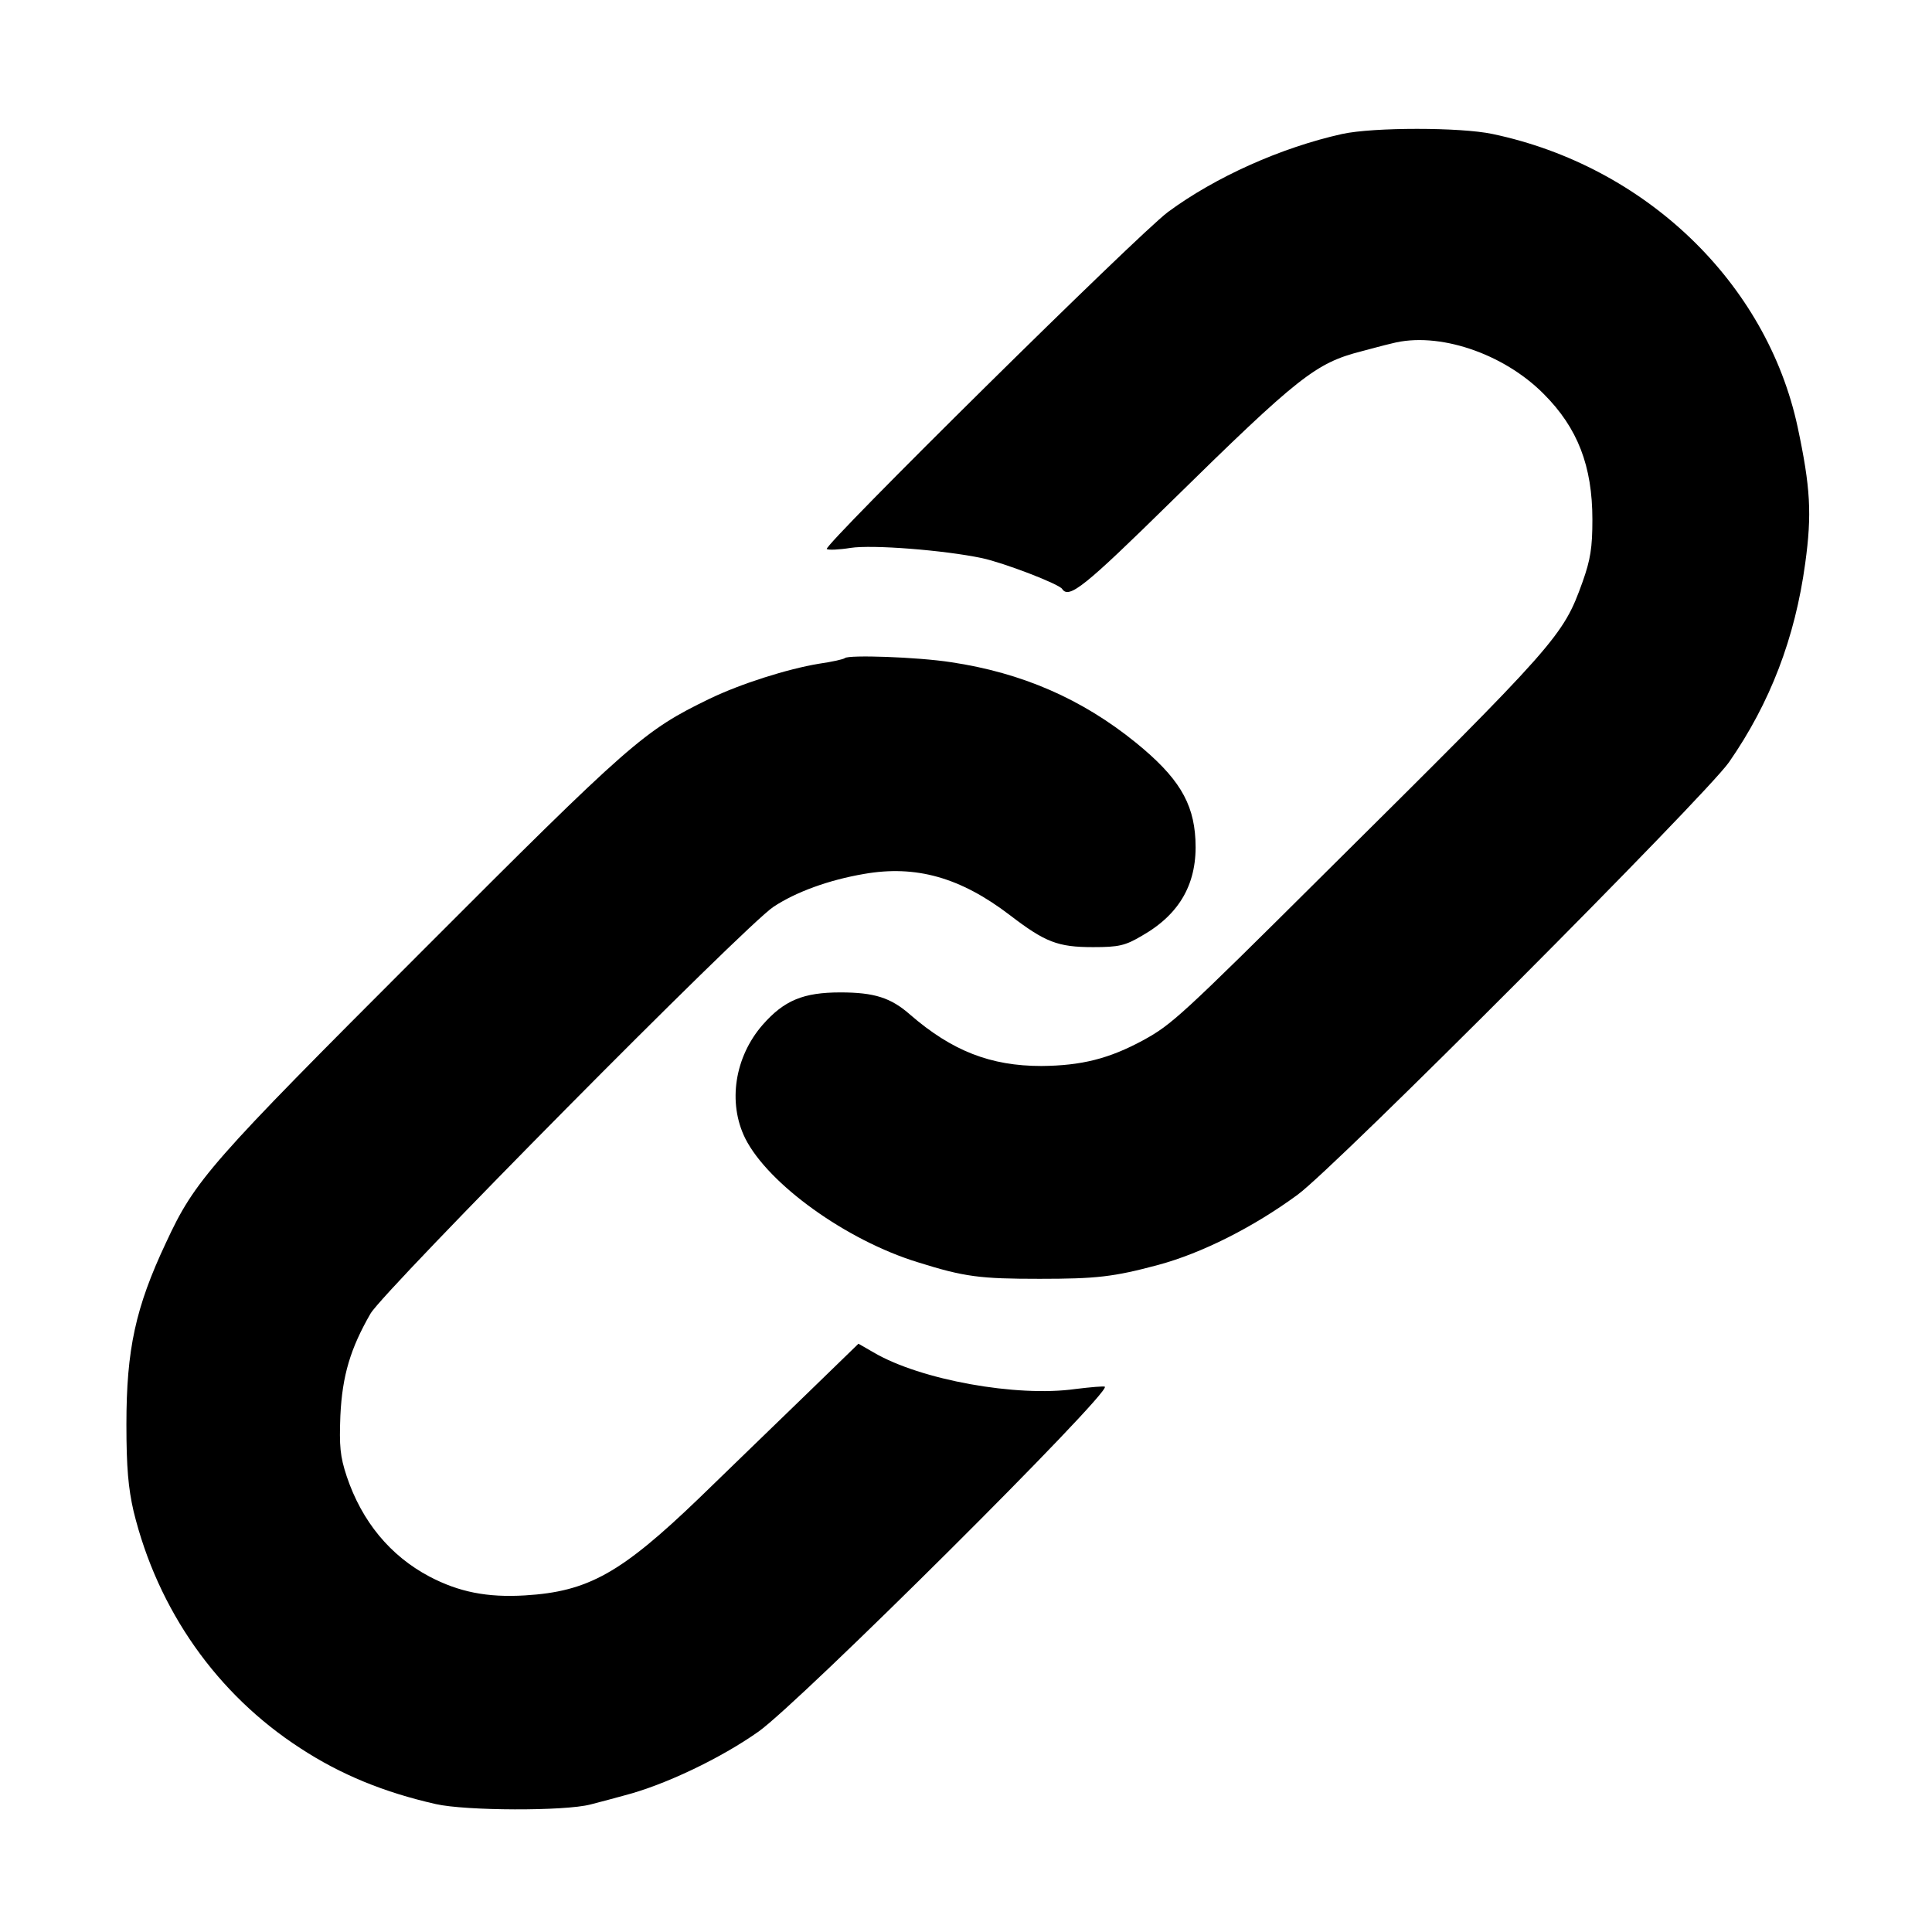
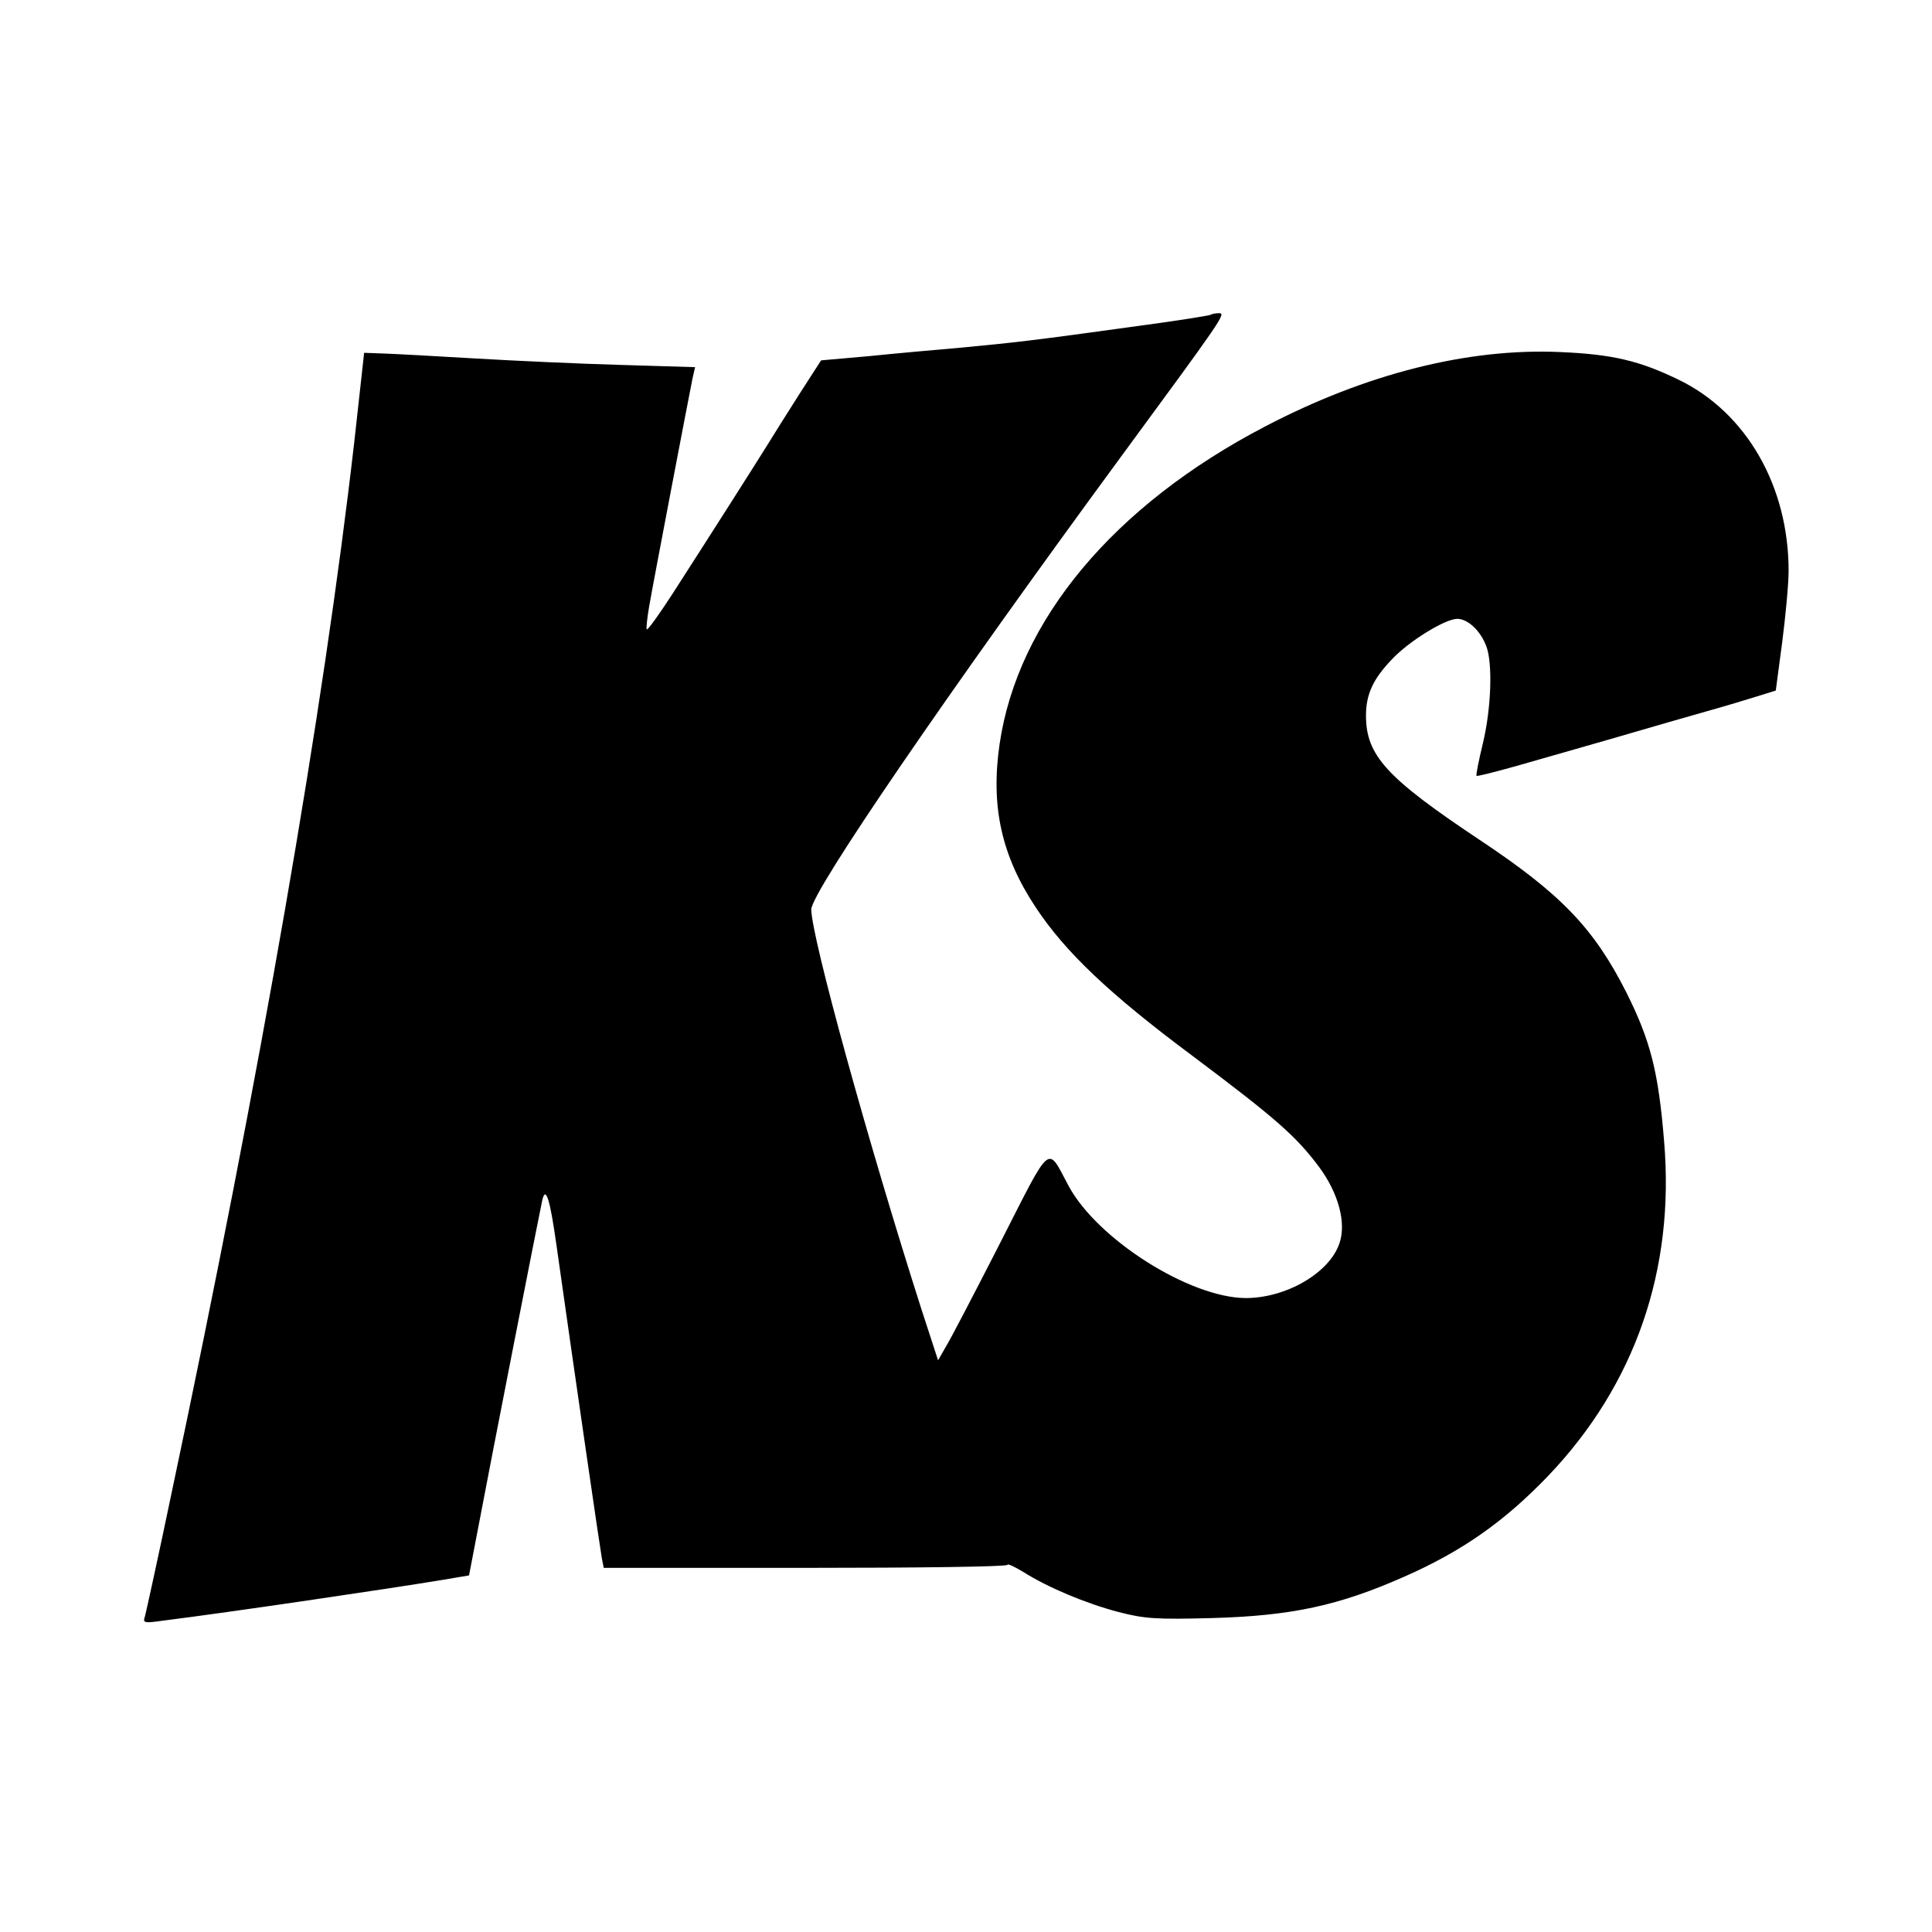
<svg xmlns="http://www.w3.org/2000/svg" version="1.0" width="512pt" height="512pt" viewBox="0 0 512 512" preserveAspectRatio="xMidYMid meet">
  <g transform="translate(0,512) scale(0.1,-0.1)" fill="#000000" stroke="none">
-     <path d="M3557 4765 c-162 -36 -336 -114 -462 -207 -79 -59 -913 -883 -904 -893 4 -3 32 -2 63 3 58 9 248 -6 348 -27 57 -12 206 -69 213 -82 18 -27 60 7 287 230 340 334 385 369 506 400 23 6 59 16 81 21 122 32 295 -26 402 -134 90 -90 129 -191 129 -333 0 -74 -5 -106 -26 -165 -52 -145 -66 -160 -684 -773 -382 -380 -405 -400 -479 -441 -92 -50 -165 -68 -271 -69 -135 0 -237 40 -348 136 -51 45 -95 59 -185 59 -98 0 -149 -21 -206 -86 -74 -85 -93 -206 -46 -301 61 -121 268 -270 457 -328 124 -39 165 -44 323 -44 150 0 196 5 315 37 115 31 252 100 369 186 100 73 1079 1055 1143 1146 109 157 175 329 202 527 18 131 14 201 -20 361 -82 383 -404 692 -809 777 -85 18 -315 18 -398 0z" />
-     <path d="M2239 3376 c-3 -3 -34 -10 -69 -15 -84 -14 -207 -53 -290 -93 -173 -84 -207 -113 -765 -672 -560 -560 -598 -603 -675 -769 -81 -172 -105 -283 -105 -482 0 -114 5 -169 19 -230 64 -262 221 -485 442 -628 107 -70 222 -117 359 -148 79 -18 342 -19 410 -1 28 7 68 18 90 24 108 28 256 99 355 169 109 77 934 898 918 914 -2 2 -37 -1 -78 -6 -155 -22 -411 24 -535 97 l-40 23 -136 -132 c-75 -73 -204 -197 -286 -277 -207 -199 -294 -248 -462 -258 -100 -6 -175 9 -253 50 -104 55 -179 146 -219 265 -18 54 -20 81 -17 161 5 107 27 179 80 271 38 64 992 1028 1068 1078 59 39 146 71 240 87 137 24 255 -9 386 -109 94 -72 127 -85 221 -85 68 0 85 4 129 30 102 58 148 141 142 255 -5 99 -46 166 -158 257 -143 116 -302 185 -489 213 -90 14 -272 20 -282 11z" />
+     <path d="M3209 4286 c-2 -2 -89 -16 -194 -30 -281 -39 -328 -44 -465 -57 -69 -6 -181 -16 -249 -23 l-125 -11 -58 -90 c-31 -49 -71 -112 -88 -140 -33 -53 -145 -229 -248 -389 -35 -54 -65 -96 -68 -94 -2 2 1 29 6 59 10 59 105 555 115 605 l7 31 -199 6 c-109 3 -281 11 -383 17 -102 6 -210 12 -240 13 l-55 2 -26 -235 c-82 -715 -246 -1662 -485 -2790 -35 -168 -67 -313 -70 -324 -6 -17 -2 -18 47 -11 176 22 602 85 741 108 l71 12 24 125 c31 165 163 838 170 869 9 39 20 6 37 -114 54 -382 117 -814 121 -835 l5 -25 535 0 c294 0 535 3 535 8 0 4 19 -5 42 -19 65 -41 165 -83 252 -106 70 -18 100 -20 250 -16 209 6 334 33 506 109 155 68 267 147 383 268 230 241 336 546 307 887 -15 184 -36 266 -100 394 -86 170 -173 261 -390 405 -246 164 -300 223 -300 329 0 56 19 97 69 149 45 48 141 107 173 107 28 0 62 -32 77 -73 17 -45 13 -164 -9 -256 -11 -46 -19 -85 -17 -87 1 -2 48 10 102 25 210 60 294 84 410 118 66 19 129 37 140 40 11 3 47 14 80 24 l61 19 17 128 c9 70 17 155 17 189 0 225 -112 419 -290 506 -105 51 -176 68 -315 74 -244 11 -514 -57 -782 -197 -401 -209 -656 -514 -704 -842 -24 -165 5 -296 96 -433 78 -118 196 -230 415 -393 220 -165 275 -213 336 -295 51 -69 72 -147 54 -201 -26 -79 -141 -146 -249 -146 -149 1 -393 156 -469 297 -58 108 -43 121 -181 -150 -68 -133 -133 -258 -145 -277 l-20 -35 -44 135 c-141 441 -292 988 -292 1060 0 46 362 575 821 1200 266 362 279 380 260 380 -10 0 -20 -2 -22 -4z" />
  </g>
</svg>
